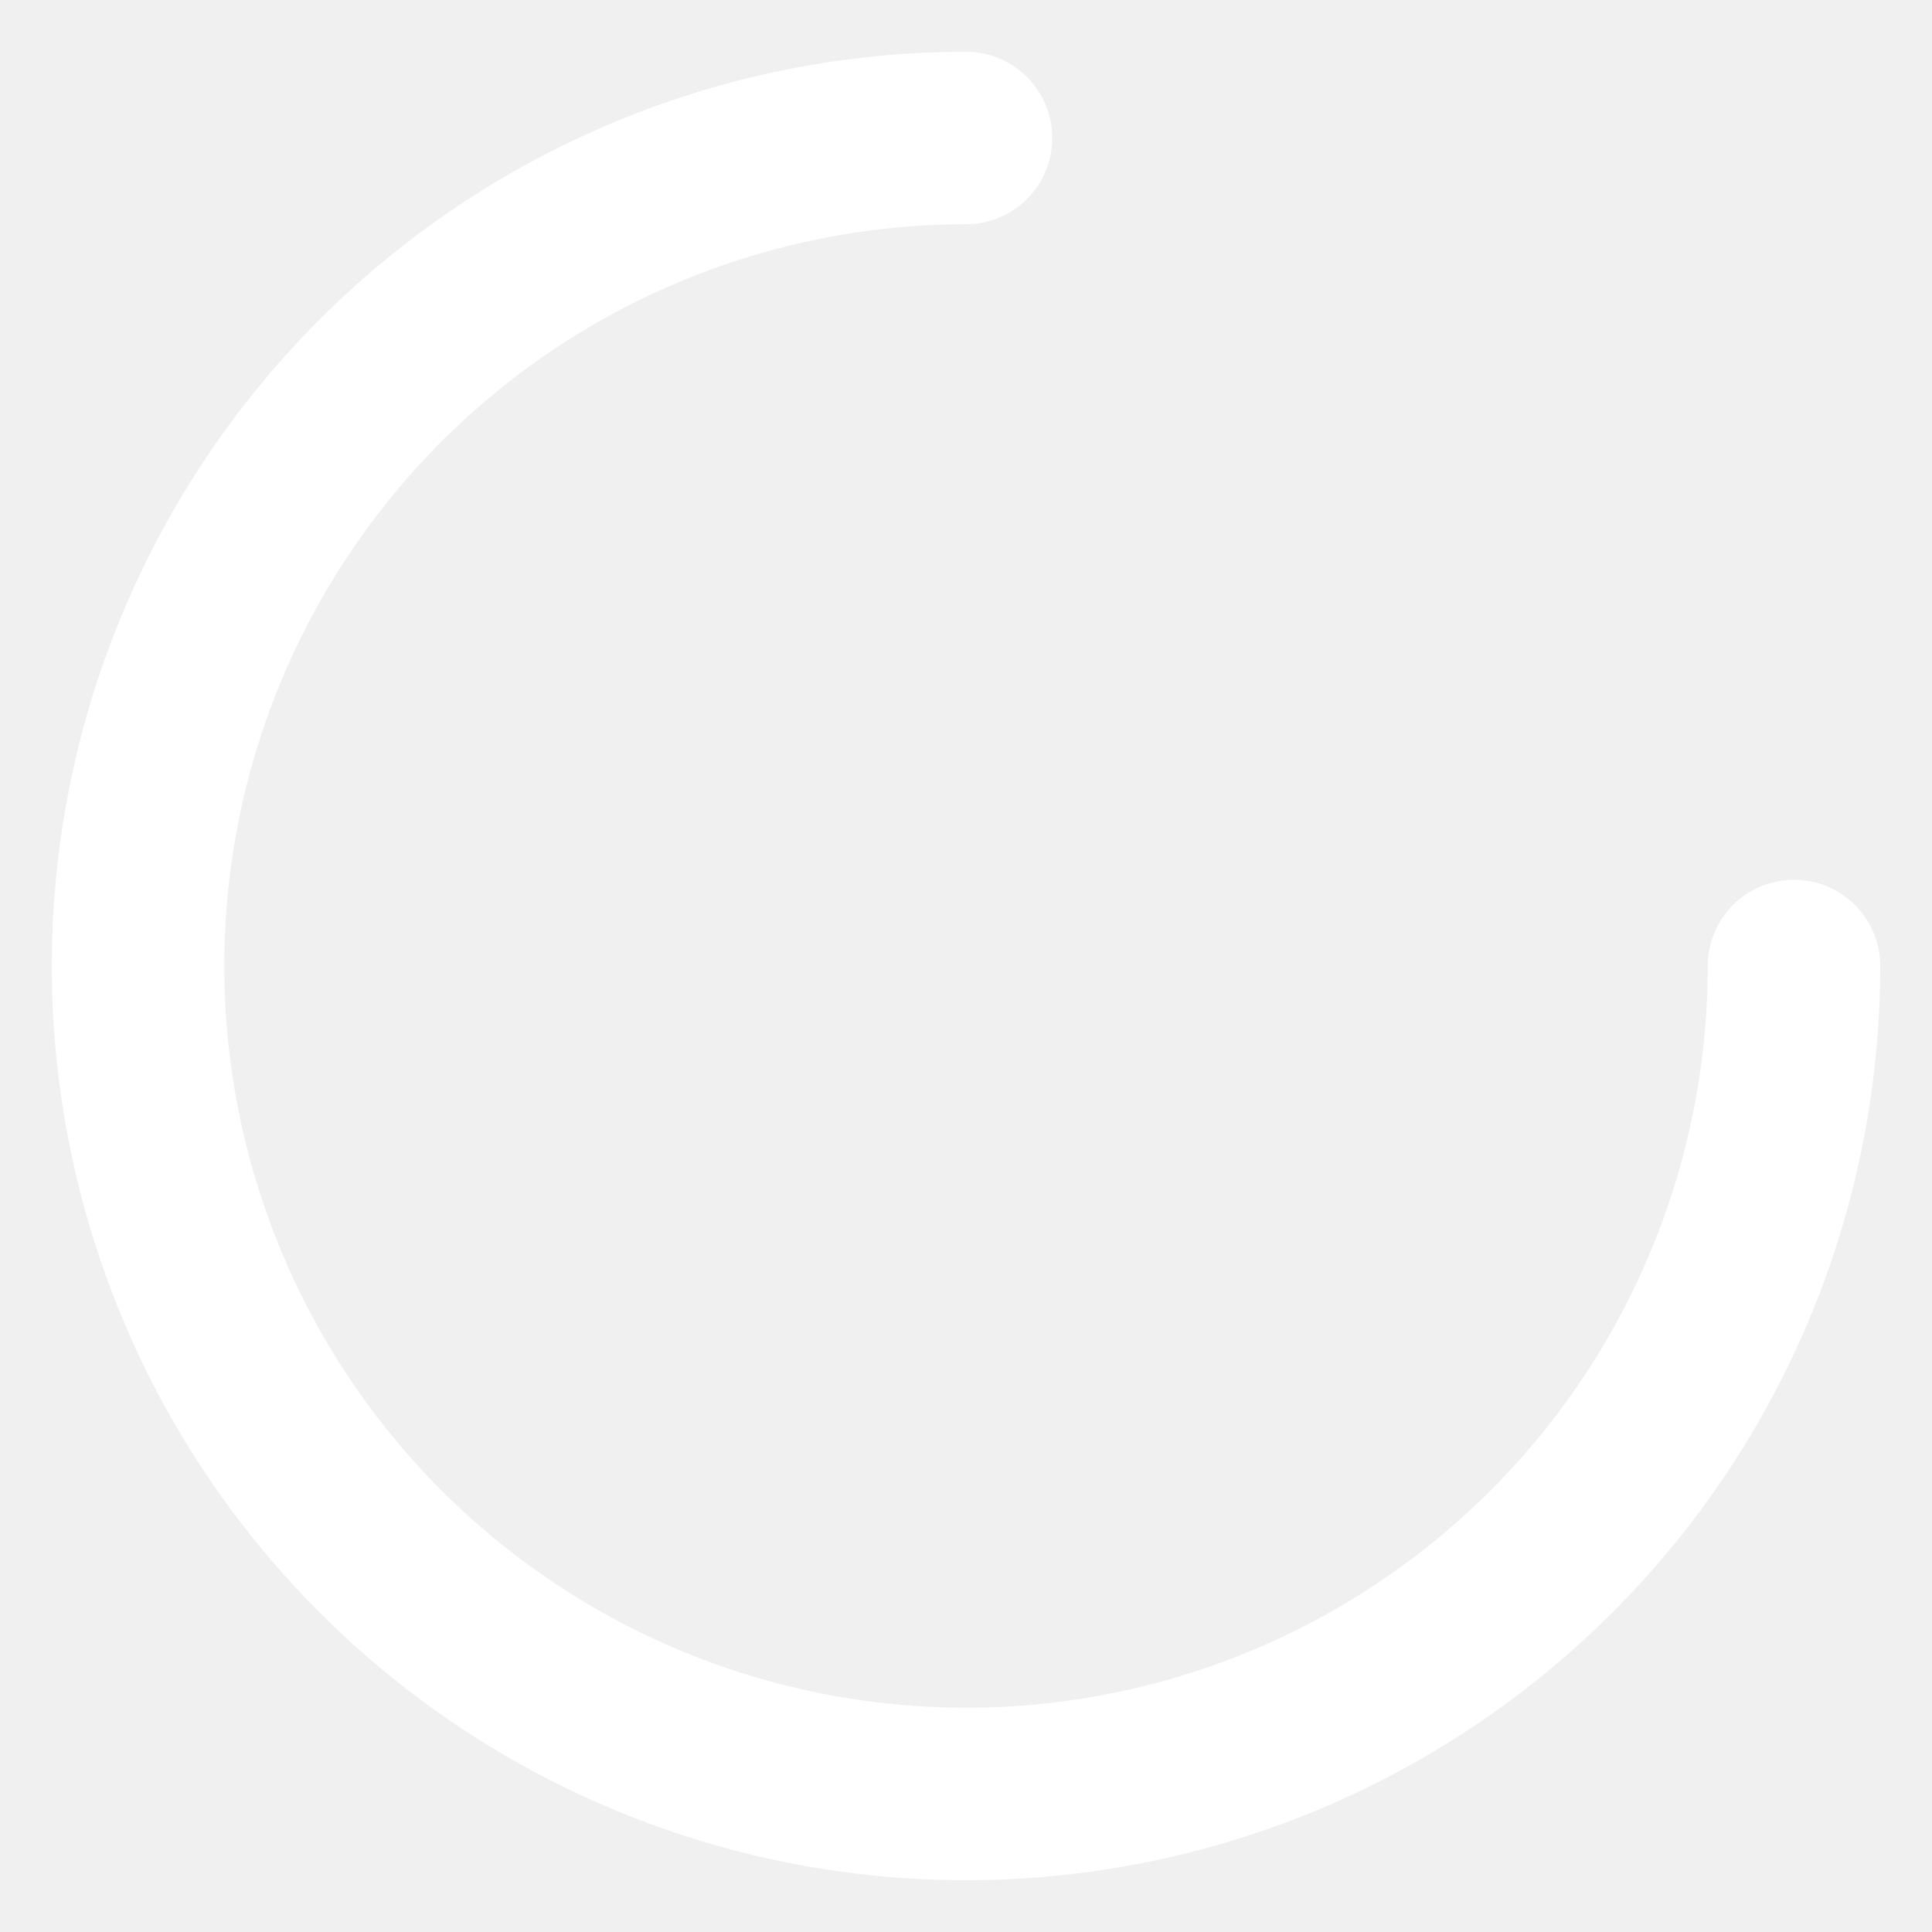
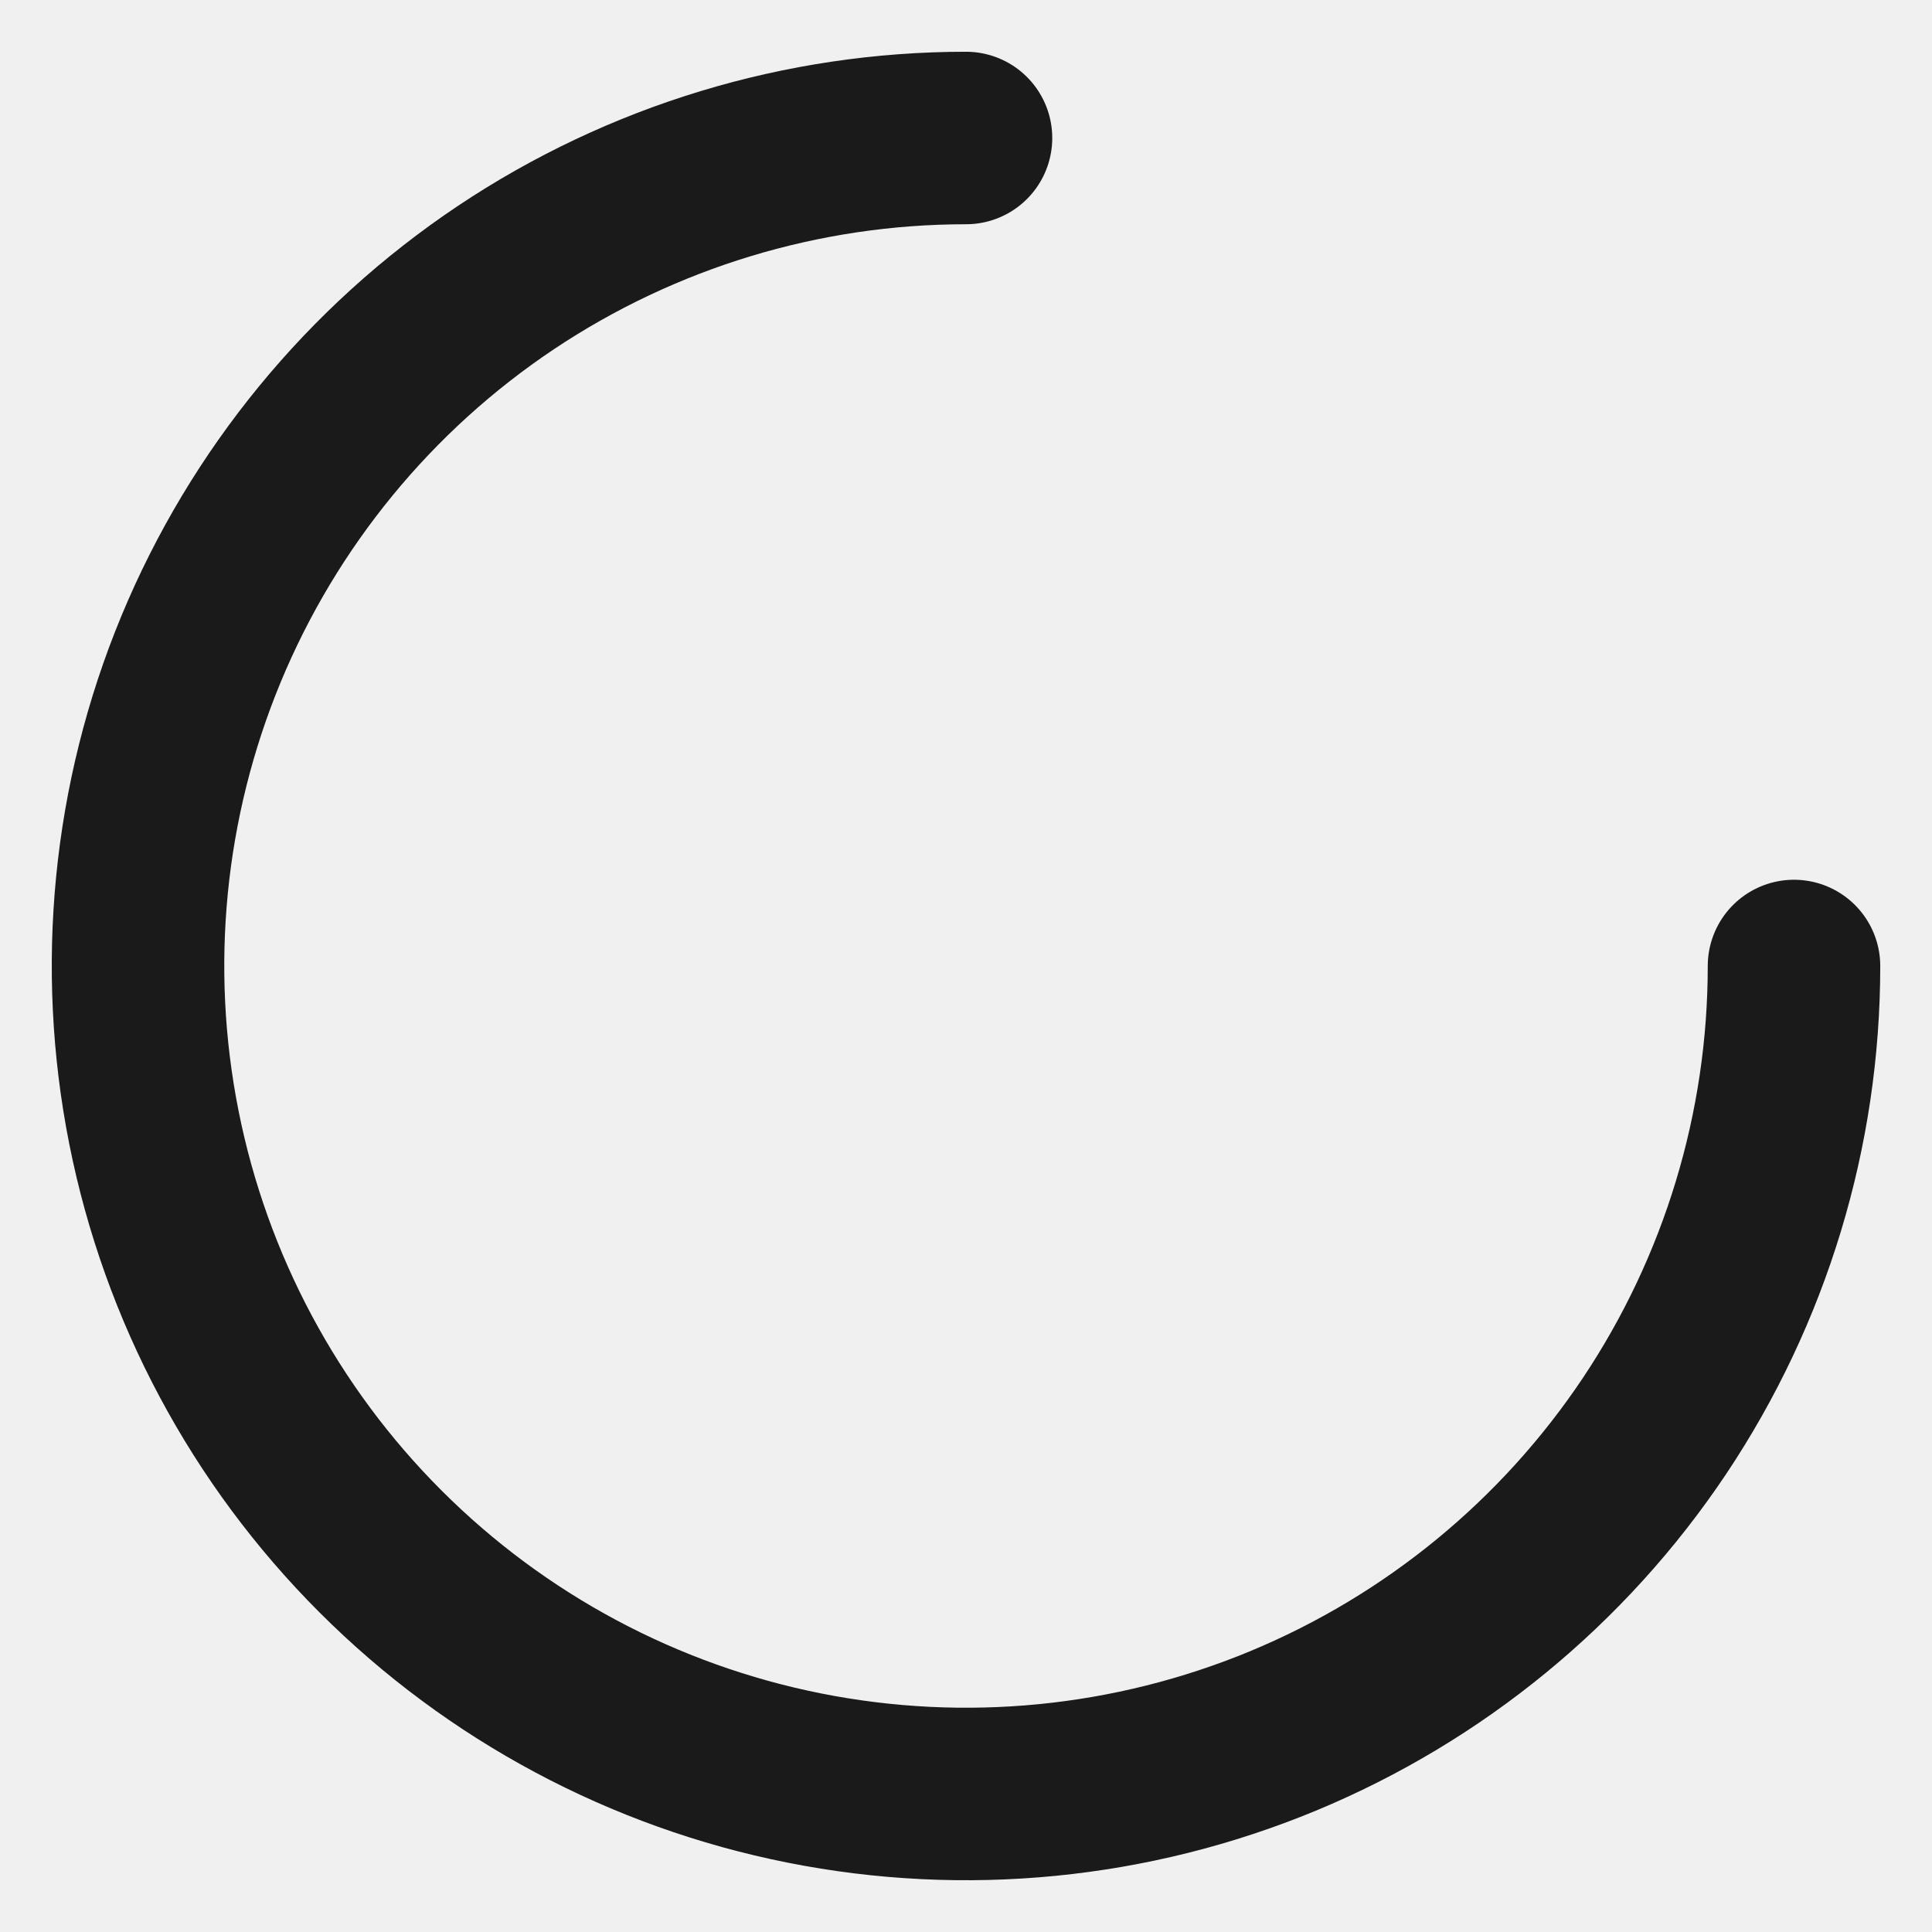
<svg xmlns="http://www.w3.org/2000/svg" width="40" height="40" viewBox="0 0 28 28" fill="none">
-   <path d="M26 14C26 16.373 25.296 18.694 23.978 20.667C22.659 22.64 20.785 24.178 18.592 25.087C16.399 25.995 13.987 26.232 11.659 25.769C9.331 25.306 7.193 24.163 5.515 22.485C3.836 20.807 2.694 18.669 2.231 16.341C1.768 14.013 2.005 11.601 2.913 9.408C3.822 7.215 5.36 5.341 7.333 4.022C9.307 2.704 11.627 2 14 2" stroke="#fff" stroke-width="2.5" stroke-linecap="round" stroke-linejoin="round" />
+   <path d="M26 14C26 16.373 25.296 18.694 23.978 20.667C22.659 22.64 20.785 24.178 18.592 25.087C16.399 25.995 13.987 26.232 11.659 25.769C9.331 25.306 7.193 24.163 5.515 22.485C3.836 20.807 2.694 18.669 2.231 16.341C1.768 14.013 2.005 11.601 2.913 9.408C3.822 7.215 5.36 5.341 7.333 4.022C9.307 2.704 11.627 2 14 2" stroke="#1a1a1a" stroke-width="2.5" stroke-linecap="round" stroke-linejoin="round" />
</svg>
